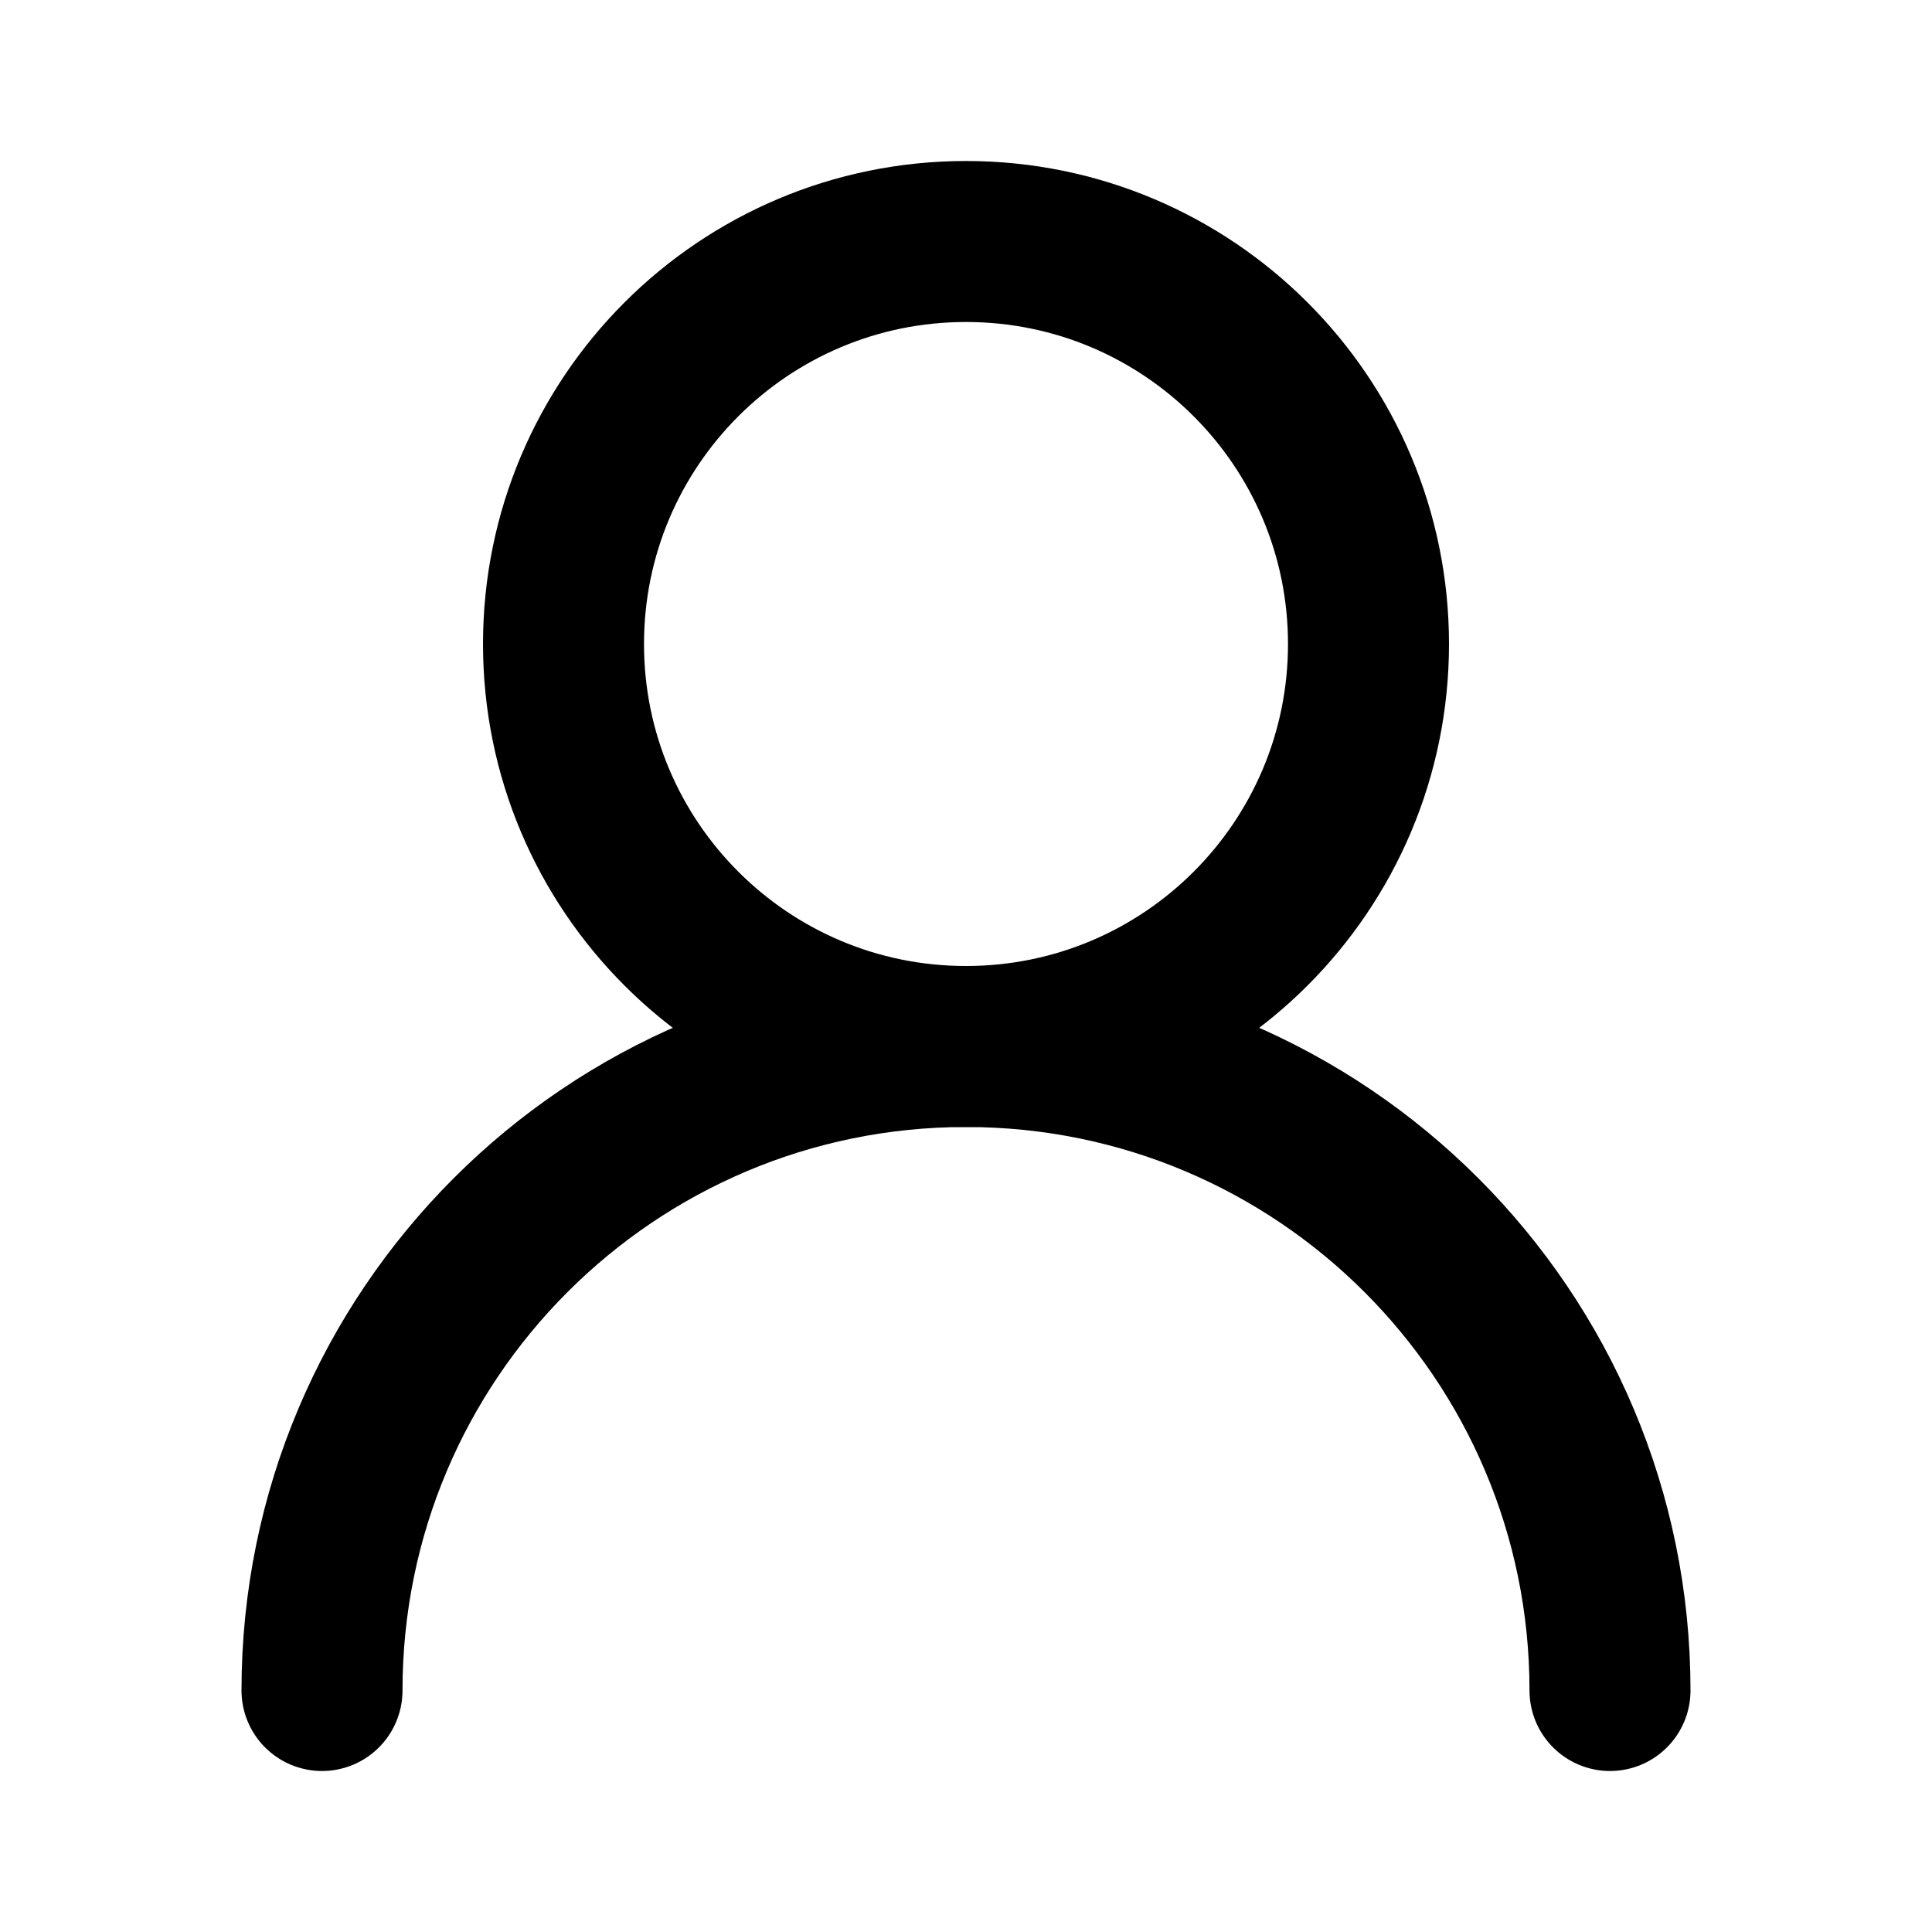
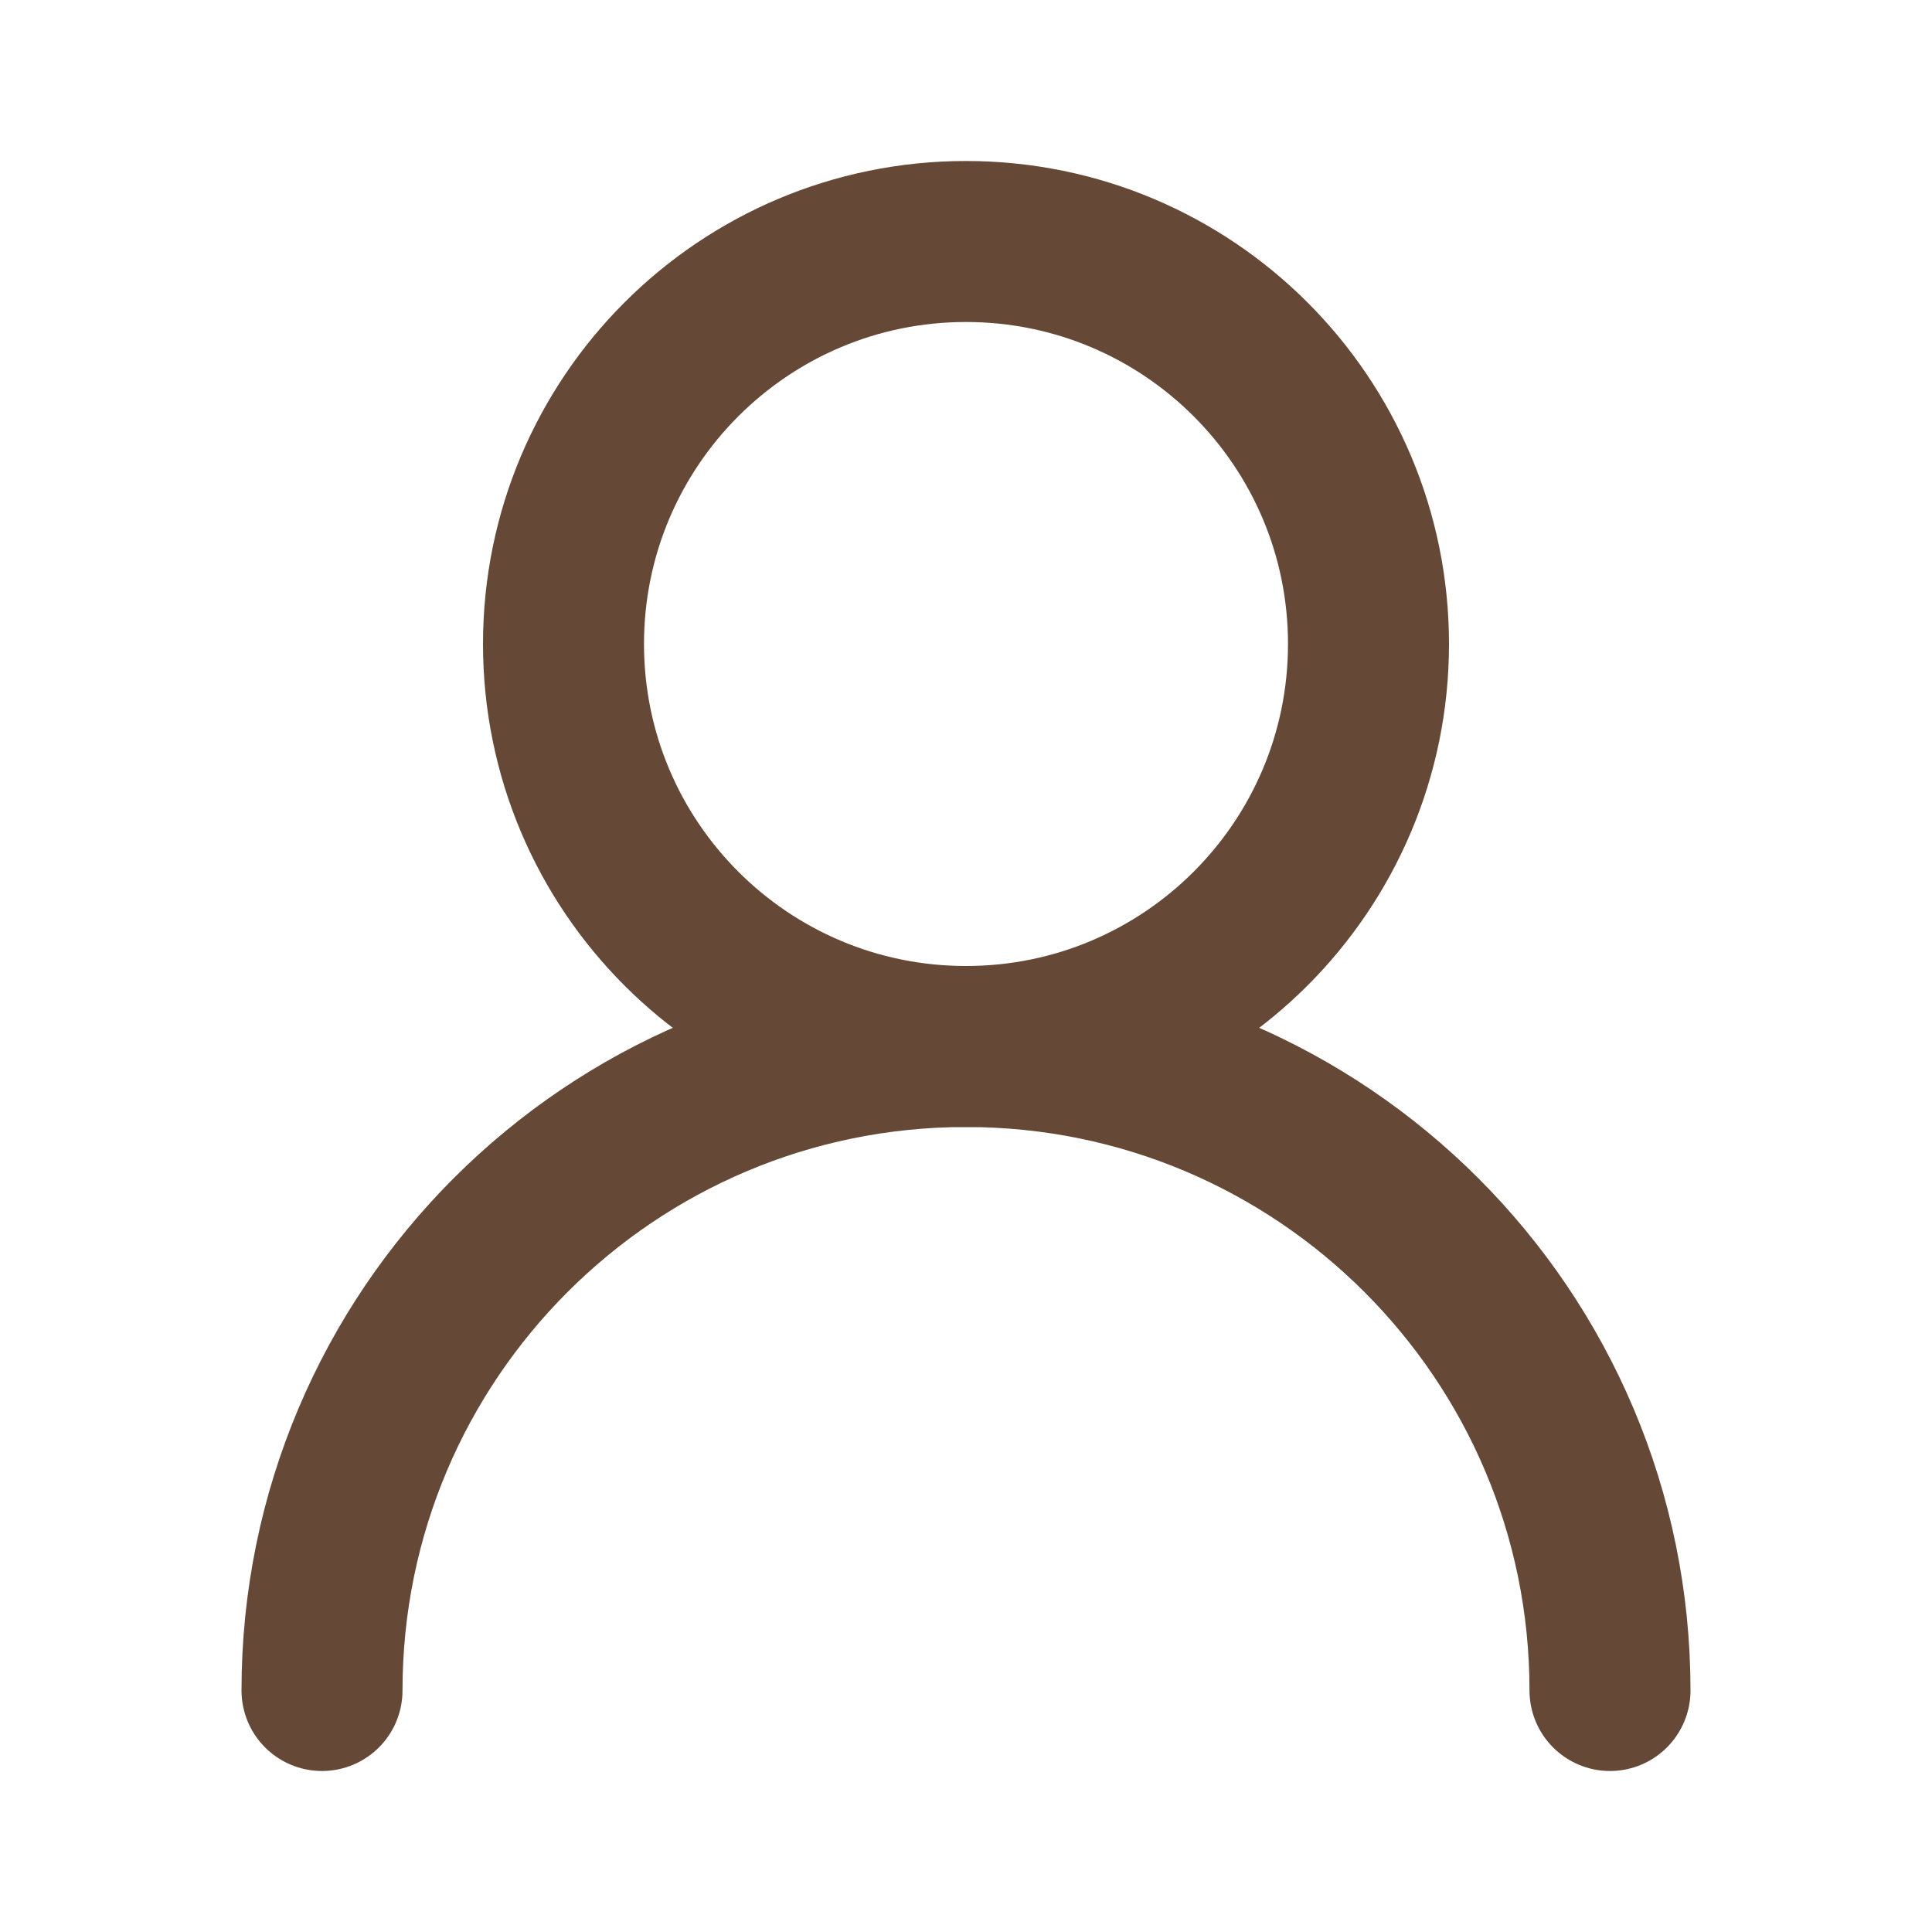
- <svg xmlns="http://www.w3.org/2000/svg" width="24" height="24" viewBox="0 0 24 24" fill="none" stroke="currentColor" stroke-width="2" stroke-linecap="round" stroke-linejoin="round" class="lucide lucide-user-round preview-icon">
+ <svg xmlns="http://www.w3.org/2000/svg" width="24" height="24" viewBox="0 0 24 24" fill="none" stroke="#654936" stroke-width="2" stroke-linecap="round" stroke-linejoin="round" class="lucide lucide-user-round preview-icon">
  <circle cx="12" cy="8" r="5" />
  <path d="M20 21a8 8 0 0 0-16 0" />
</svg>
